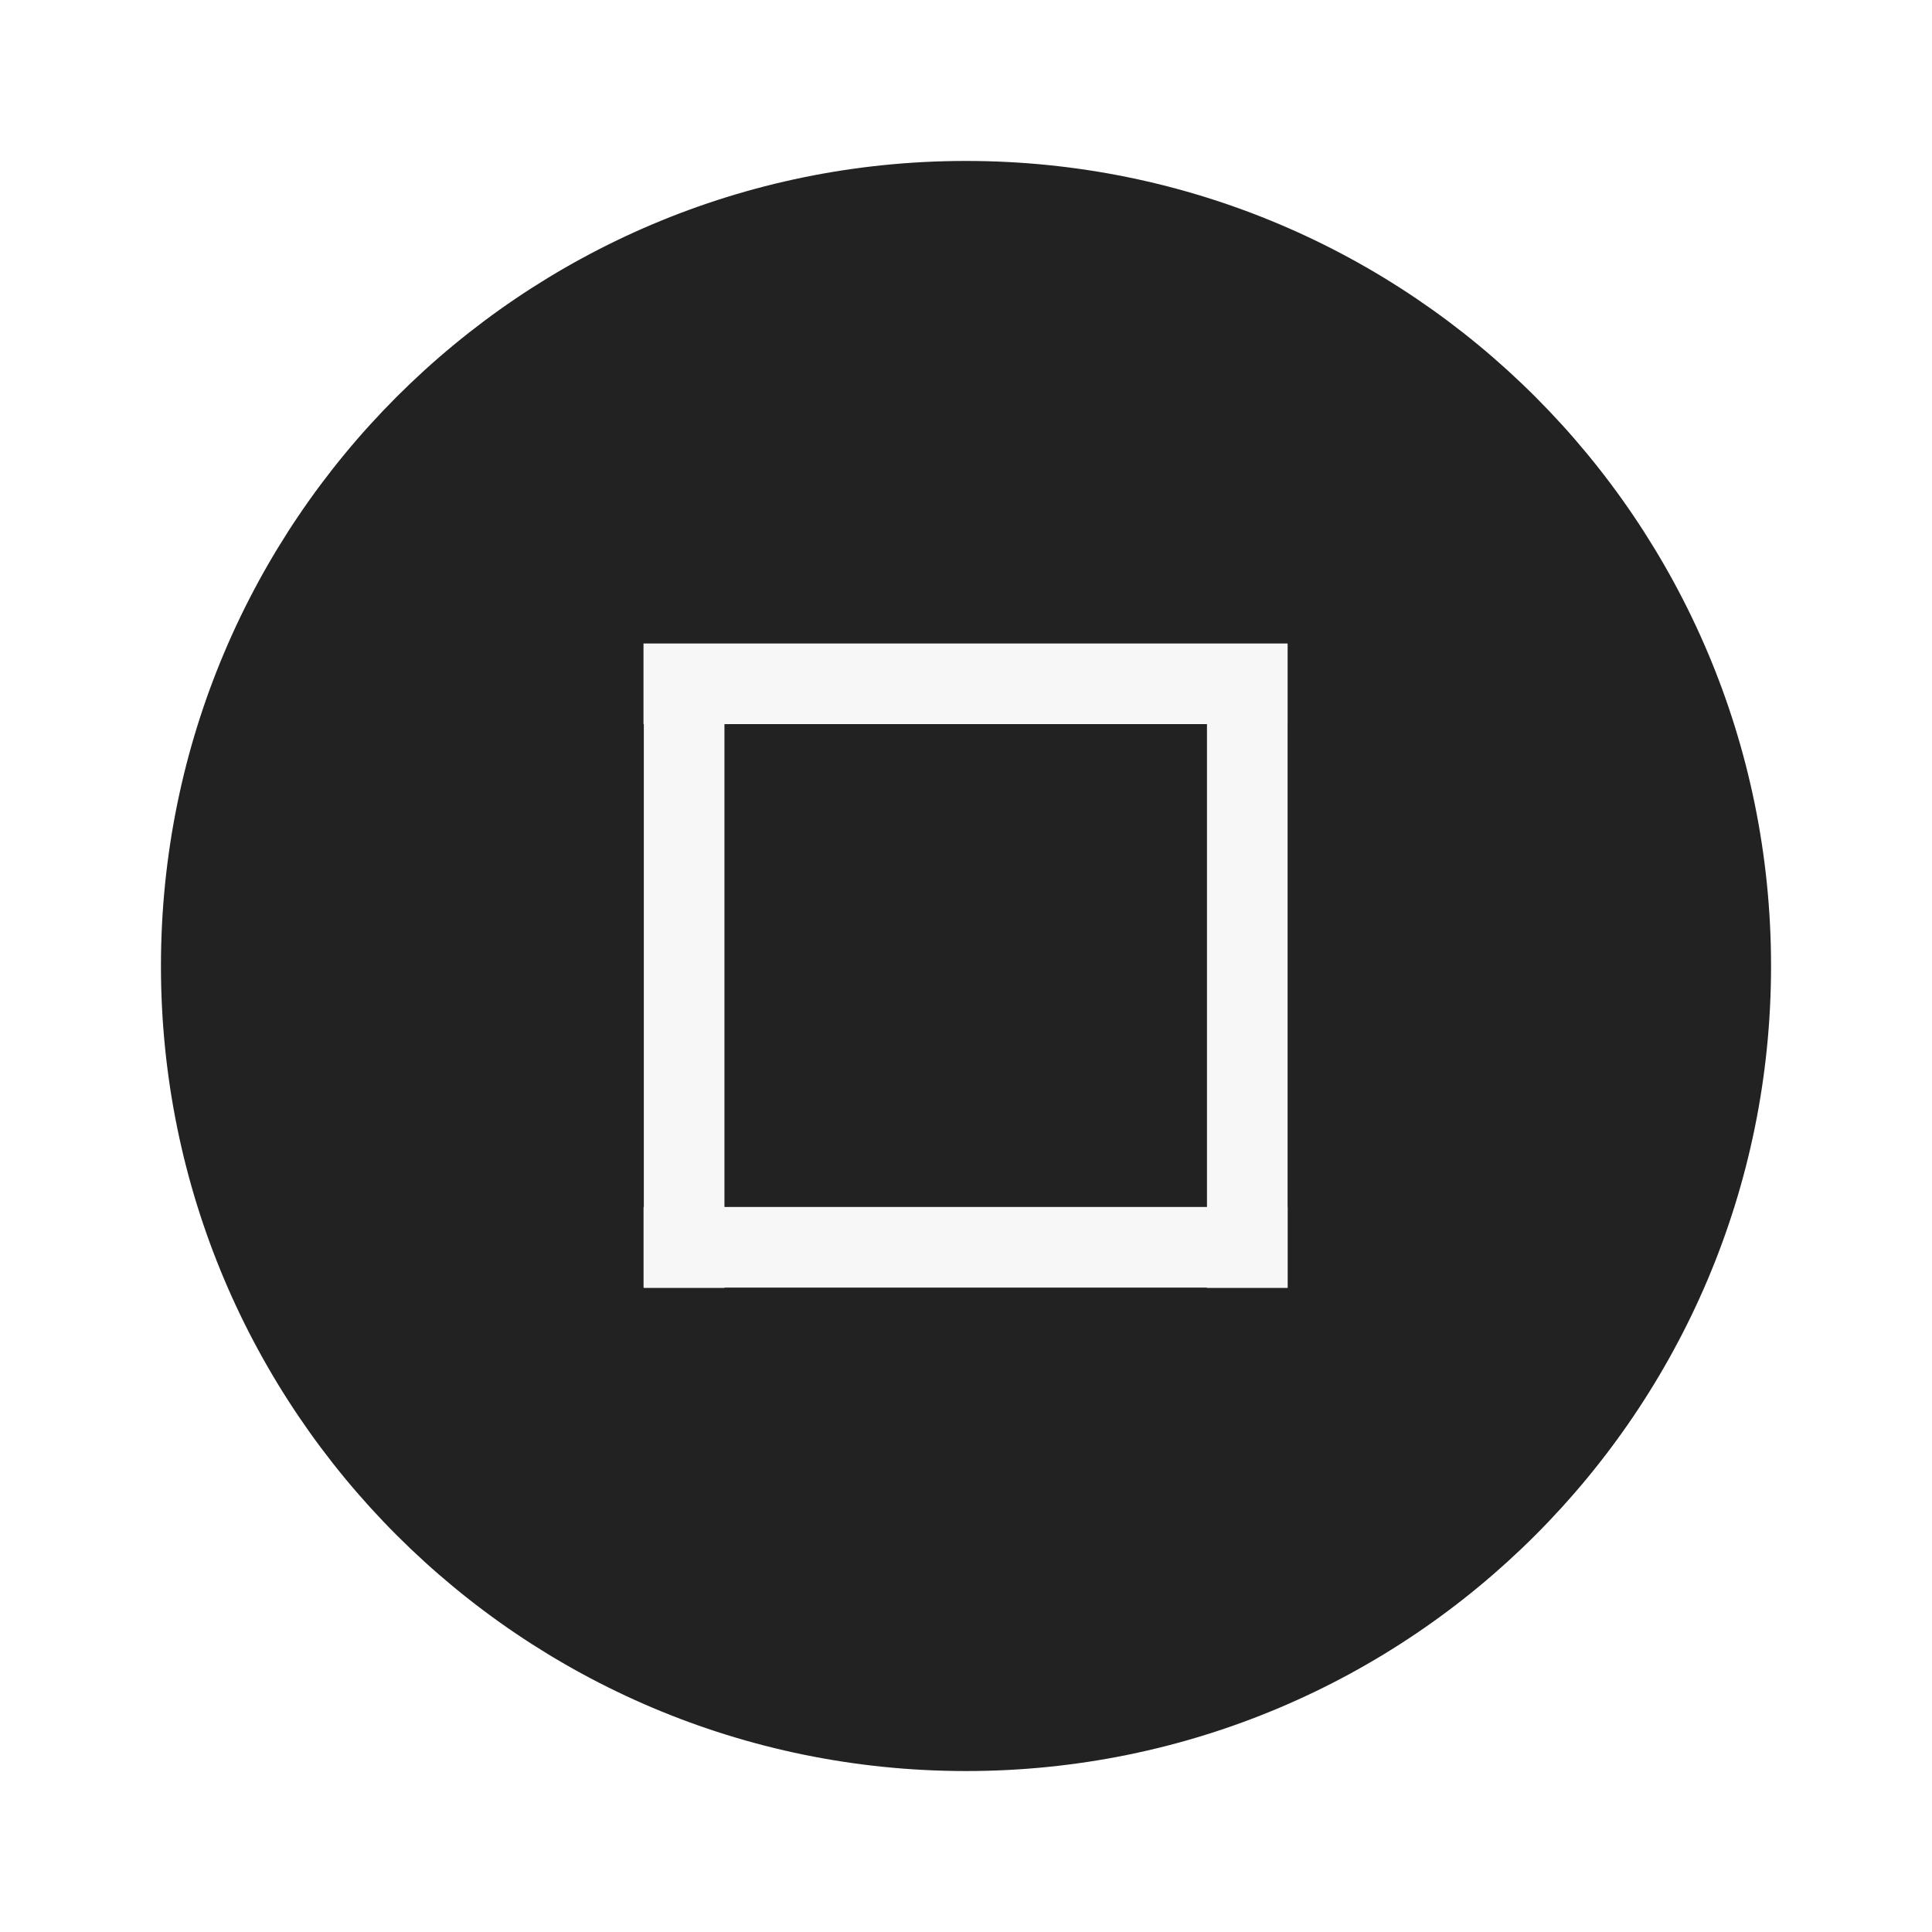
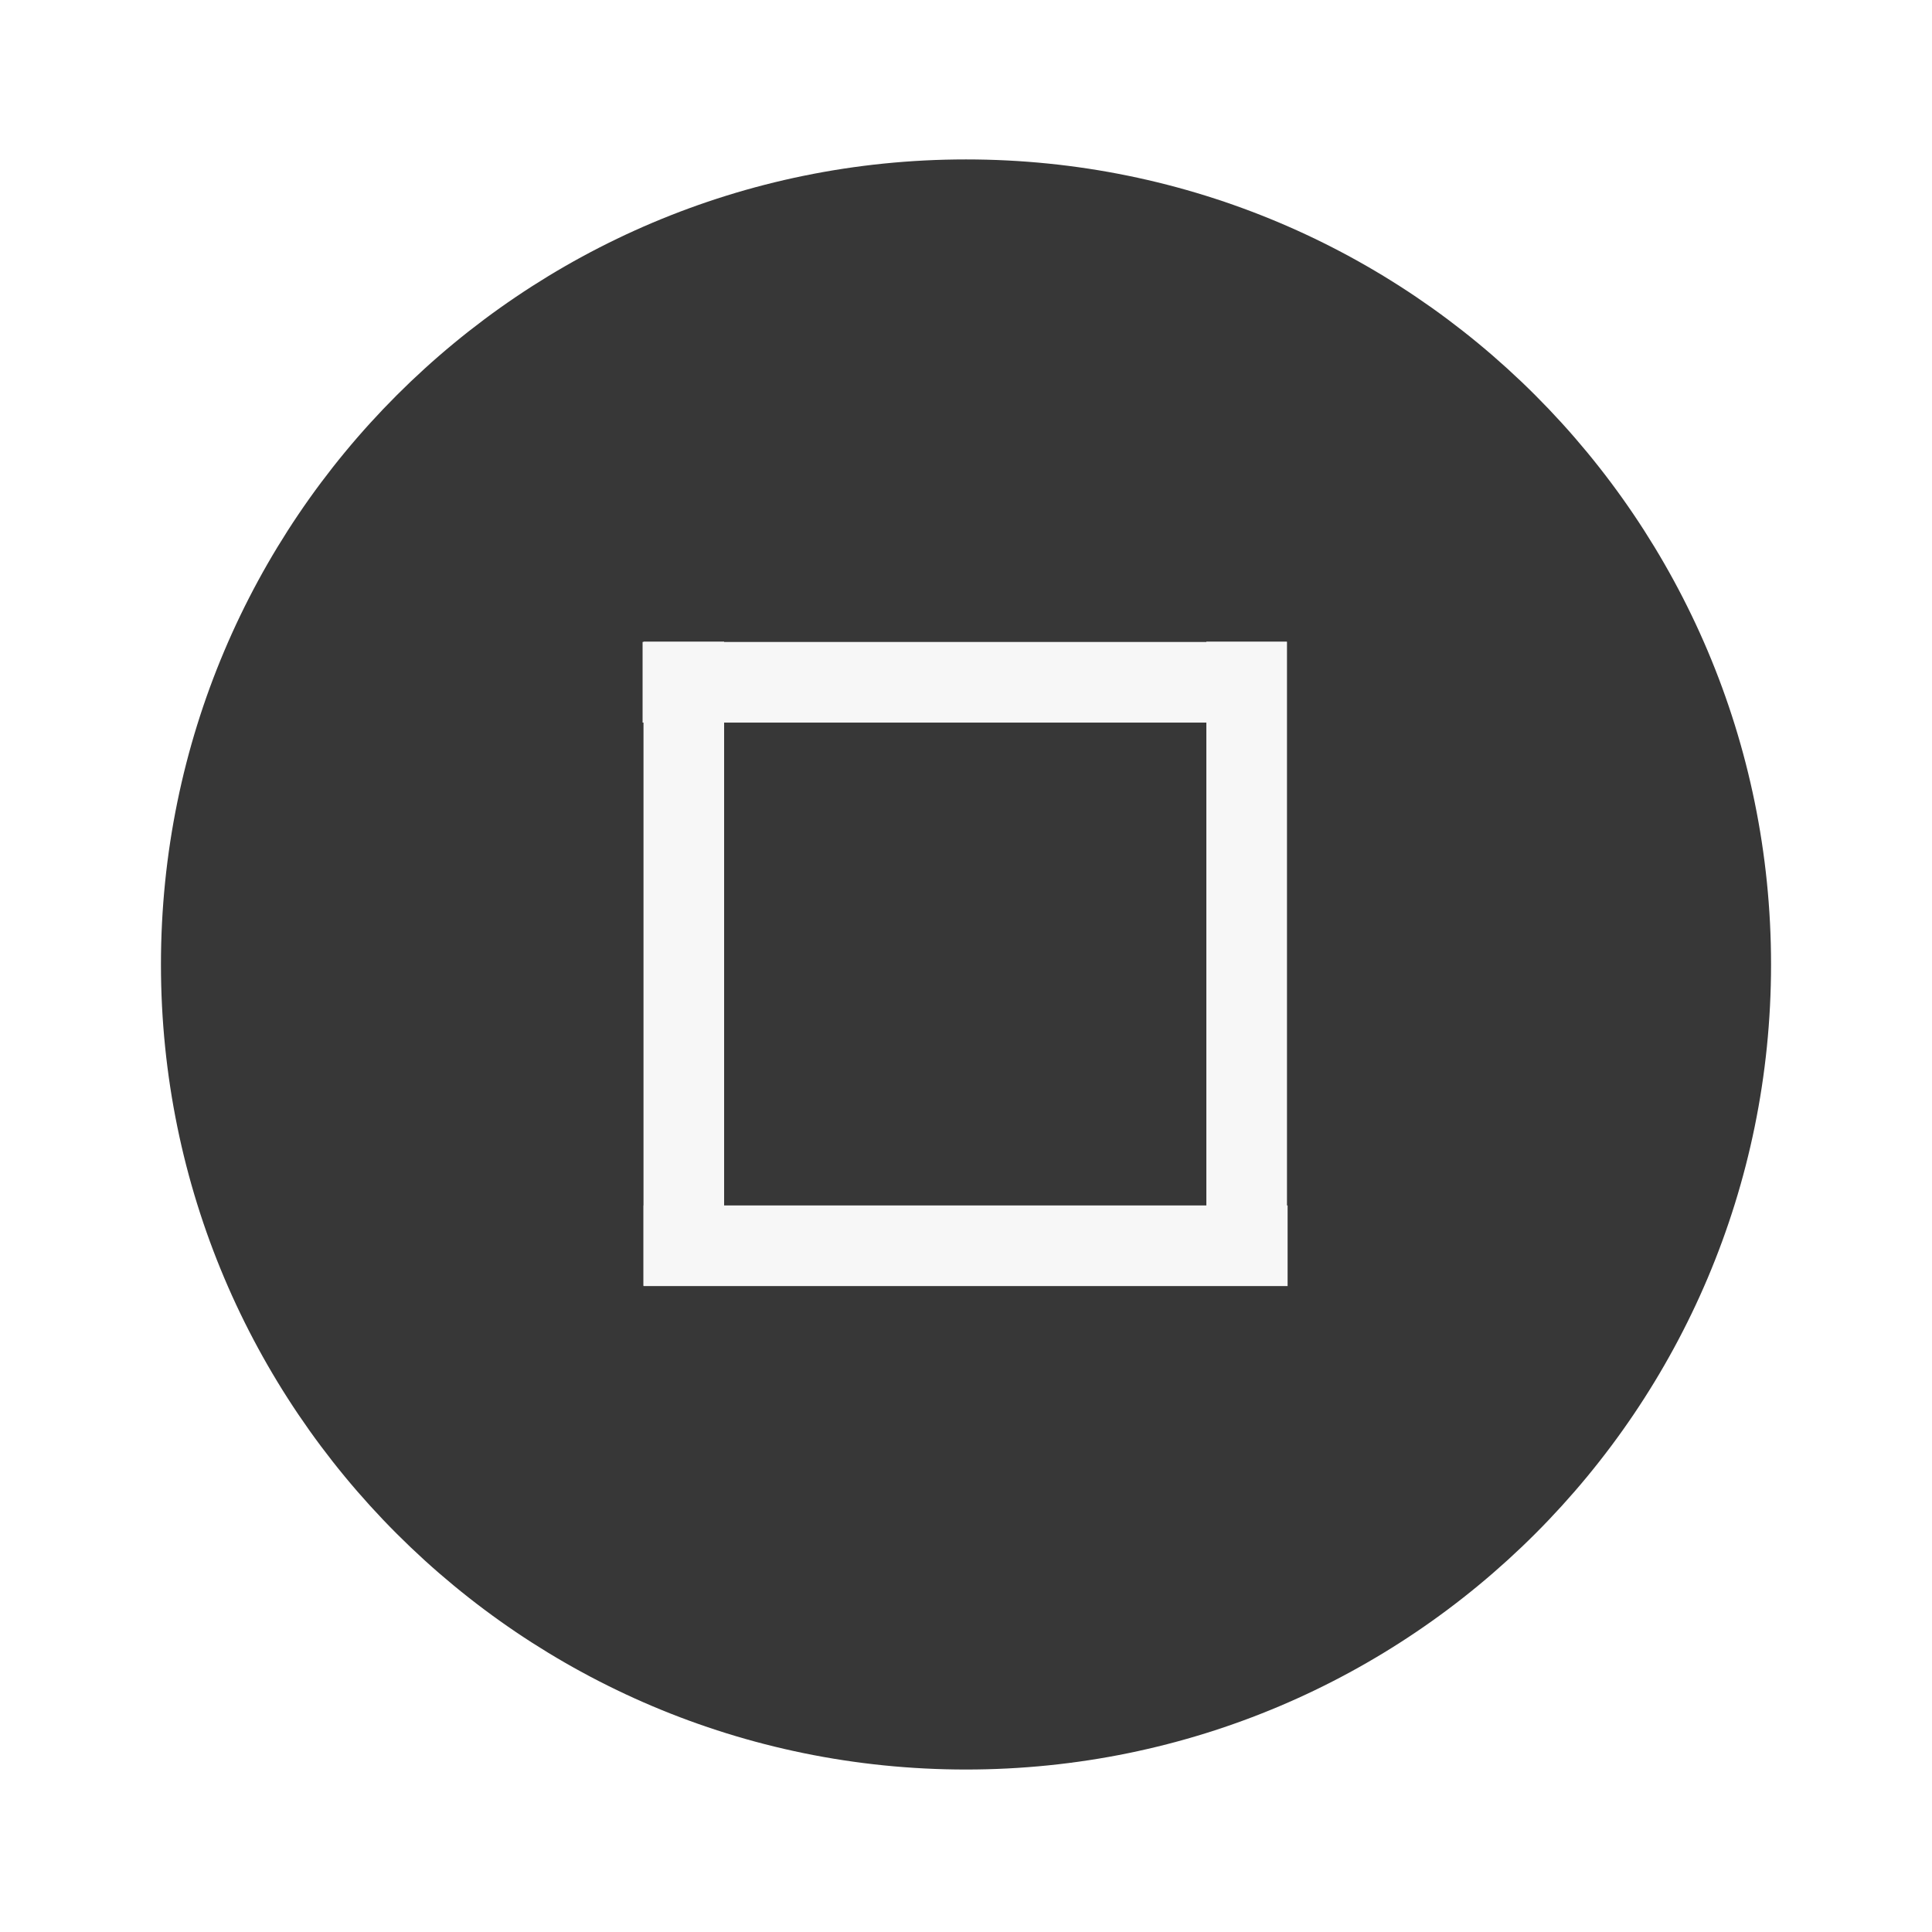
- <svg xmlns="http://www.w3.org/2000/svg" width="24" height="24" viewBox="0 0 6.35 6.35">
-   <g transform="translate(0 -290.915)">
-     <circle cx="3.175" cy="294.09" r="2.646" style="fill:#222;stroke-width:.661" />
-     <path transform="matrix(0 -1 .8 0 -164.84 88.637)" style="fill:#f7f7f7;stroke-width:.197" d="M-206.51 208.694h.265v2.646h-.265z" />
-     <path transform="matrix(-1 0 0 -.80001 -202.548 462.102)" style="fill:#f7f7f7;stroke-width:.197" d="M-206.78 208.69h.265v2.646h-.265z" />
-     <path transform="matrix(-1.00001 0 0 -.80001 -204.401 462.102)" style="fill:#f7f7f7;stroke-width:.197" d="M-206.78 208.69h.265v2.646h-.265z" />
-     <path transform="matrix(0 -1 .8 0 -164.837 86.515)" style="fill:#f7f7f7;stroke-width:.197" d="M-206.78 208.69h.265v2.646h-.265z" />
+ <svg xmlns="http://www.w3.org/2000/svg" width="24" height="24" version="1.1" viewBox="0 0 6.35 6.35">
+   <g transform="translate(0 -290.92)">
+     <circle cx="3.175" cy="294.09" r="2.646" fill="#373737" stroke-width=".661" />
+     <g fill="#f7f7f7" stroke-width=".197">
+       <path transform="matrix(0 -1 .8 0 -164.84 88.637)" d="M-206.51 208.694h.265v2.646h-.265z" />
+       <path transform="matrix(-1 0 0 -.80001 -202.55 462.1)" d="M-206.78 208.69h.265v2.646h-.265z" />
+       <path transform="matrix(-1 0 0 -.80001 -204.4 462.1)" d="M-206.78 208.69h.265v2.646h-.265z" />
+       <path transform="matrix(0 -1 .8 0 -164.84 86.515)" d="M-206.78 208.69h.265v2.646h-.265z" />
+     </g>
  </g>
</svg>
